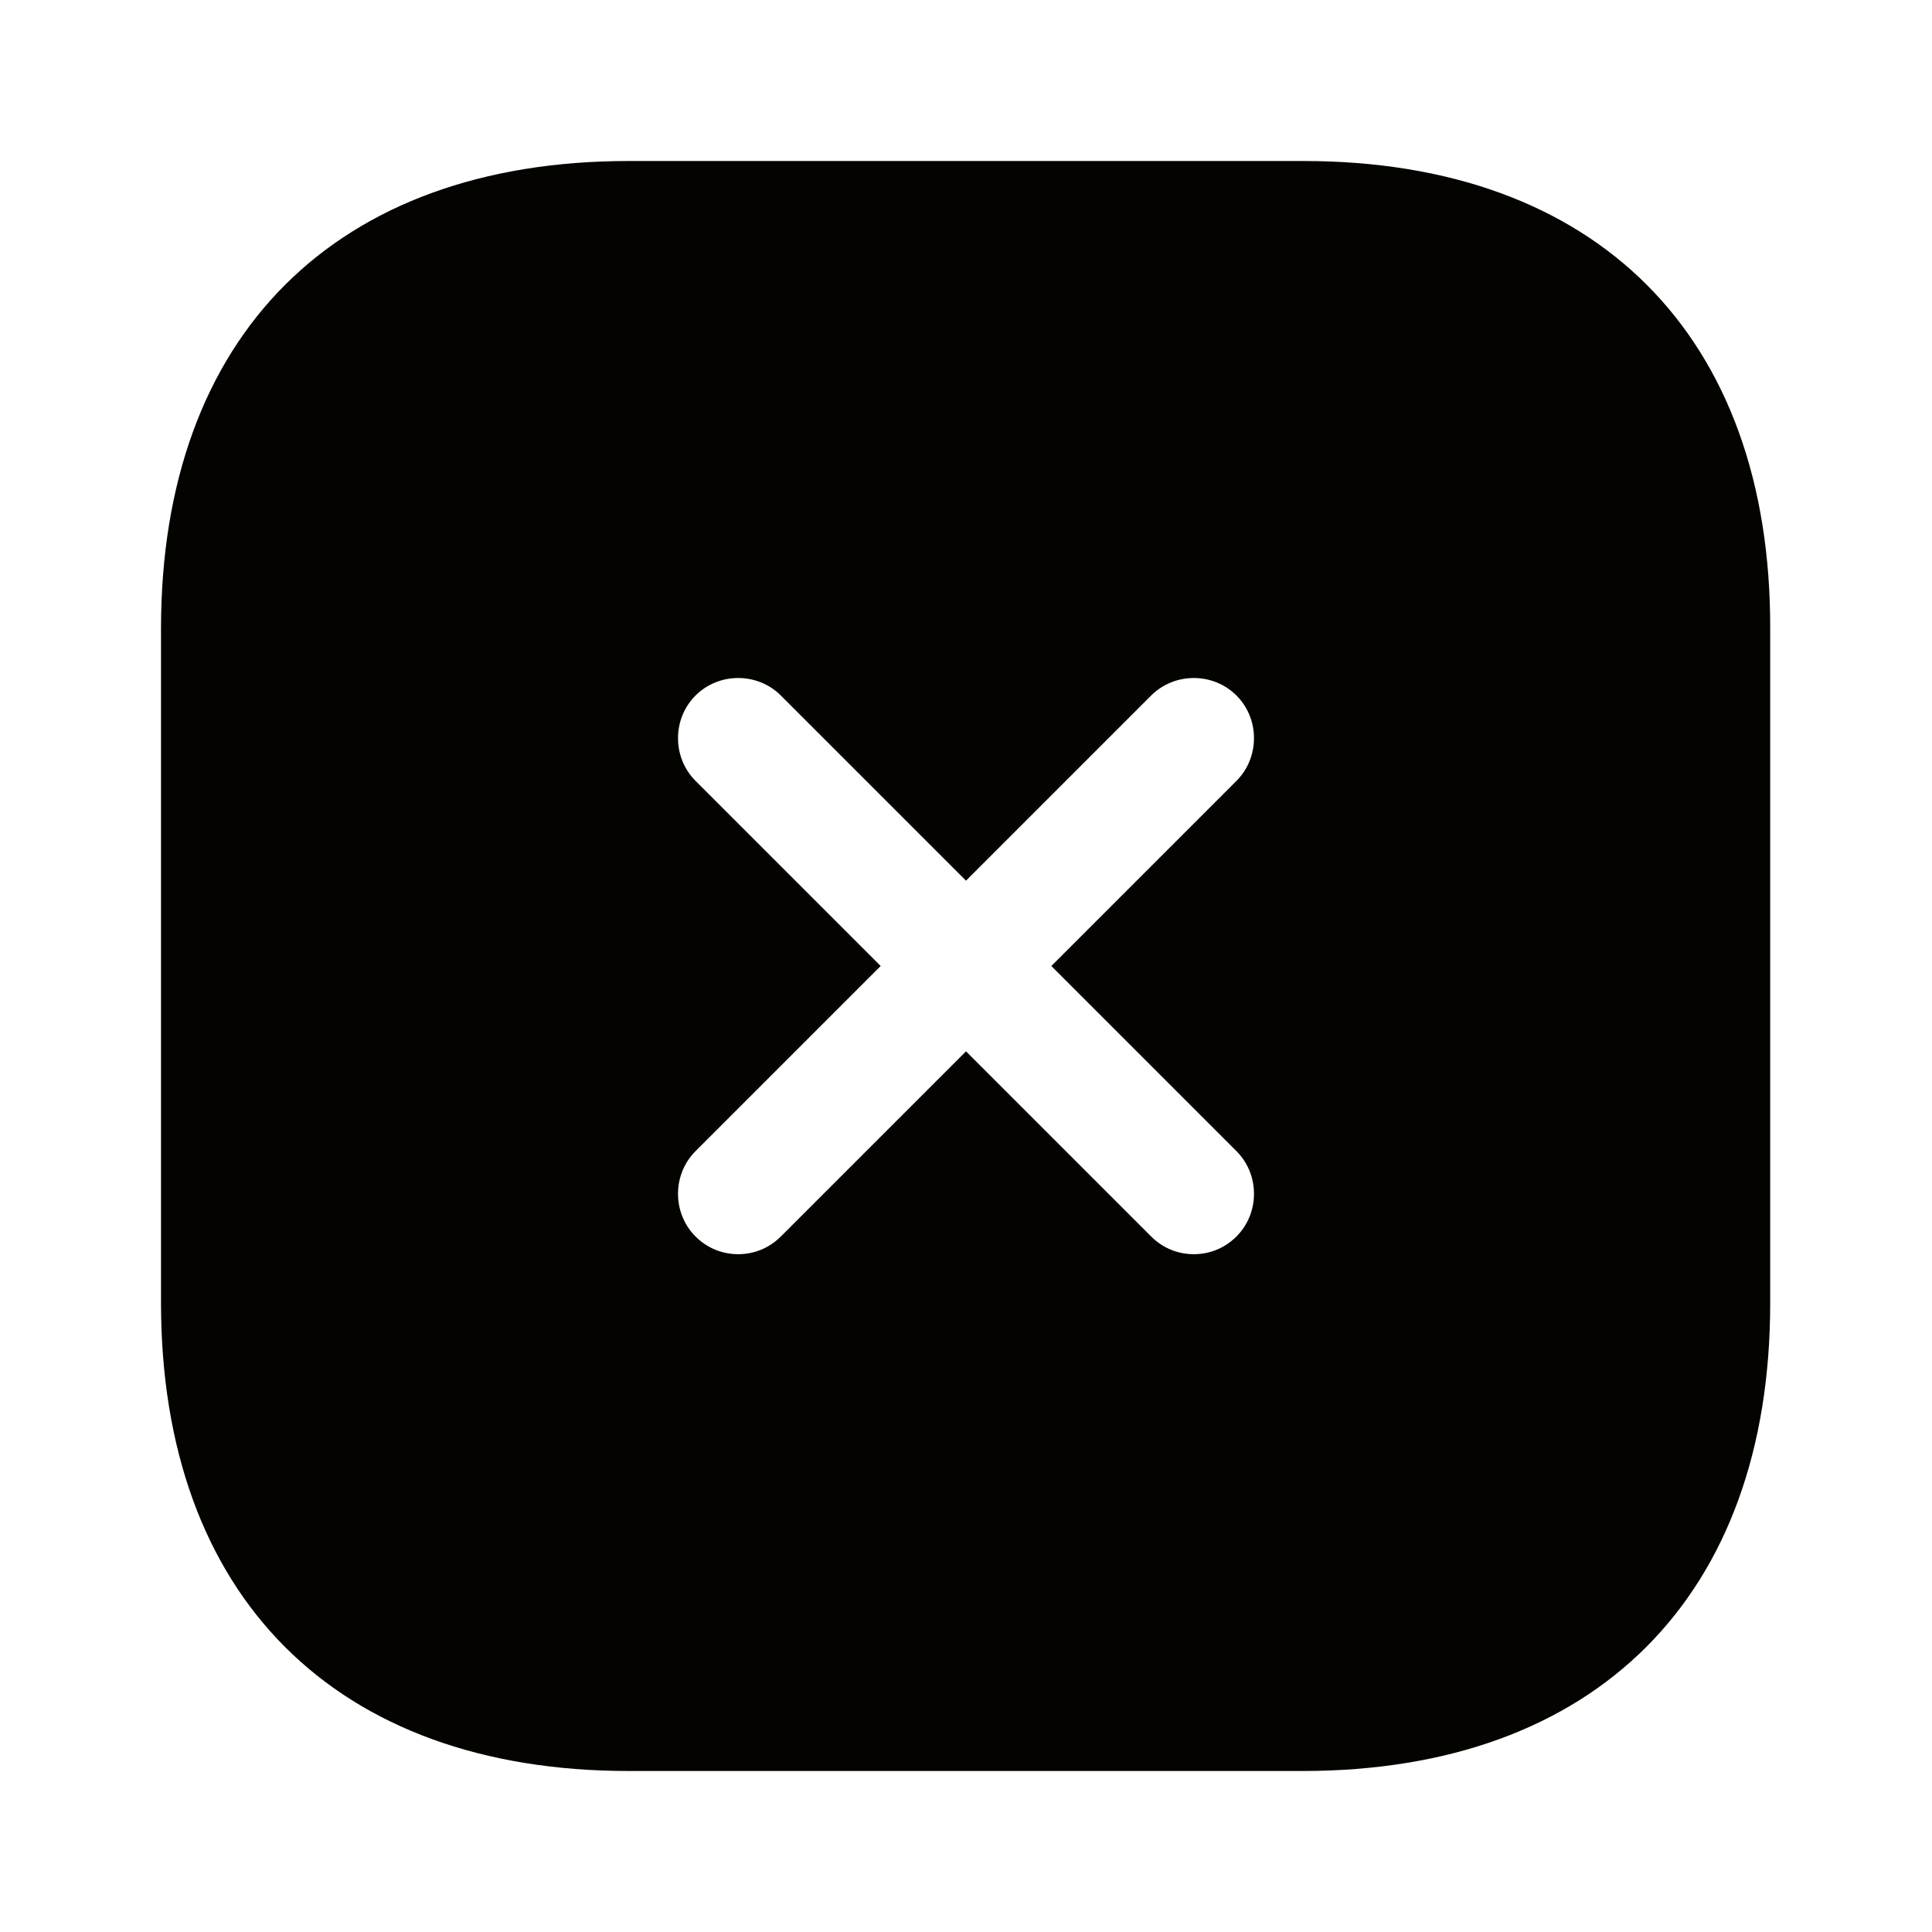
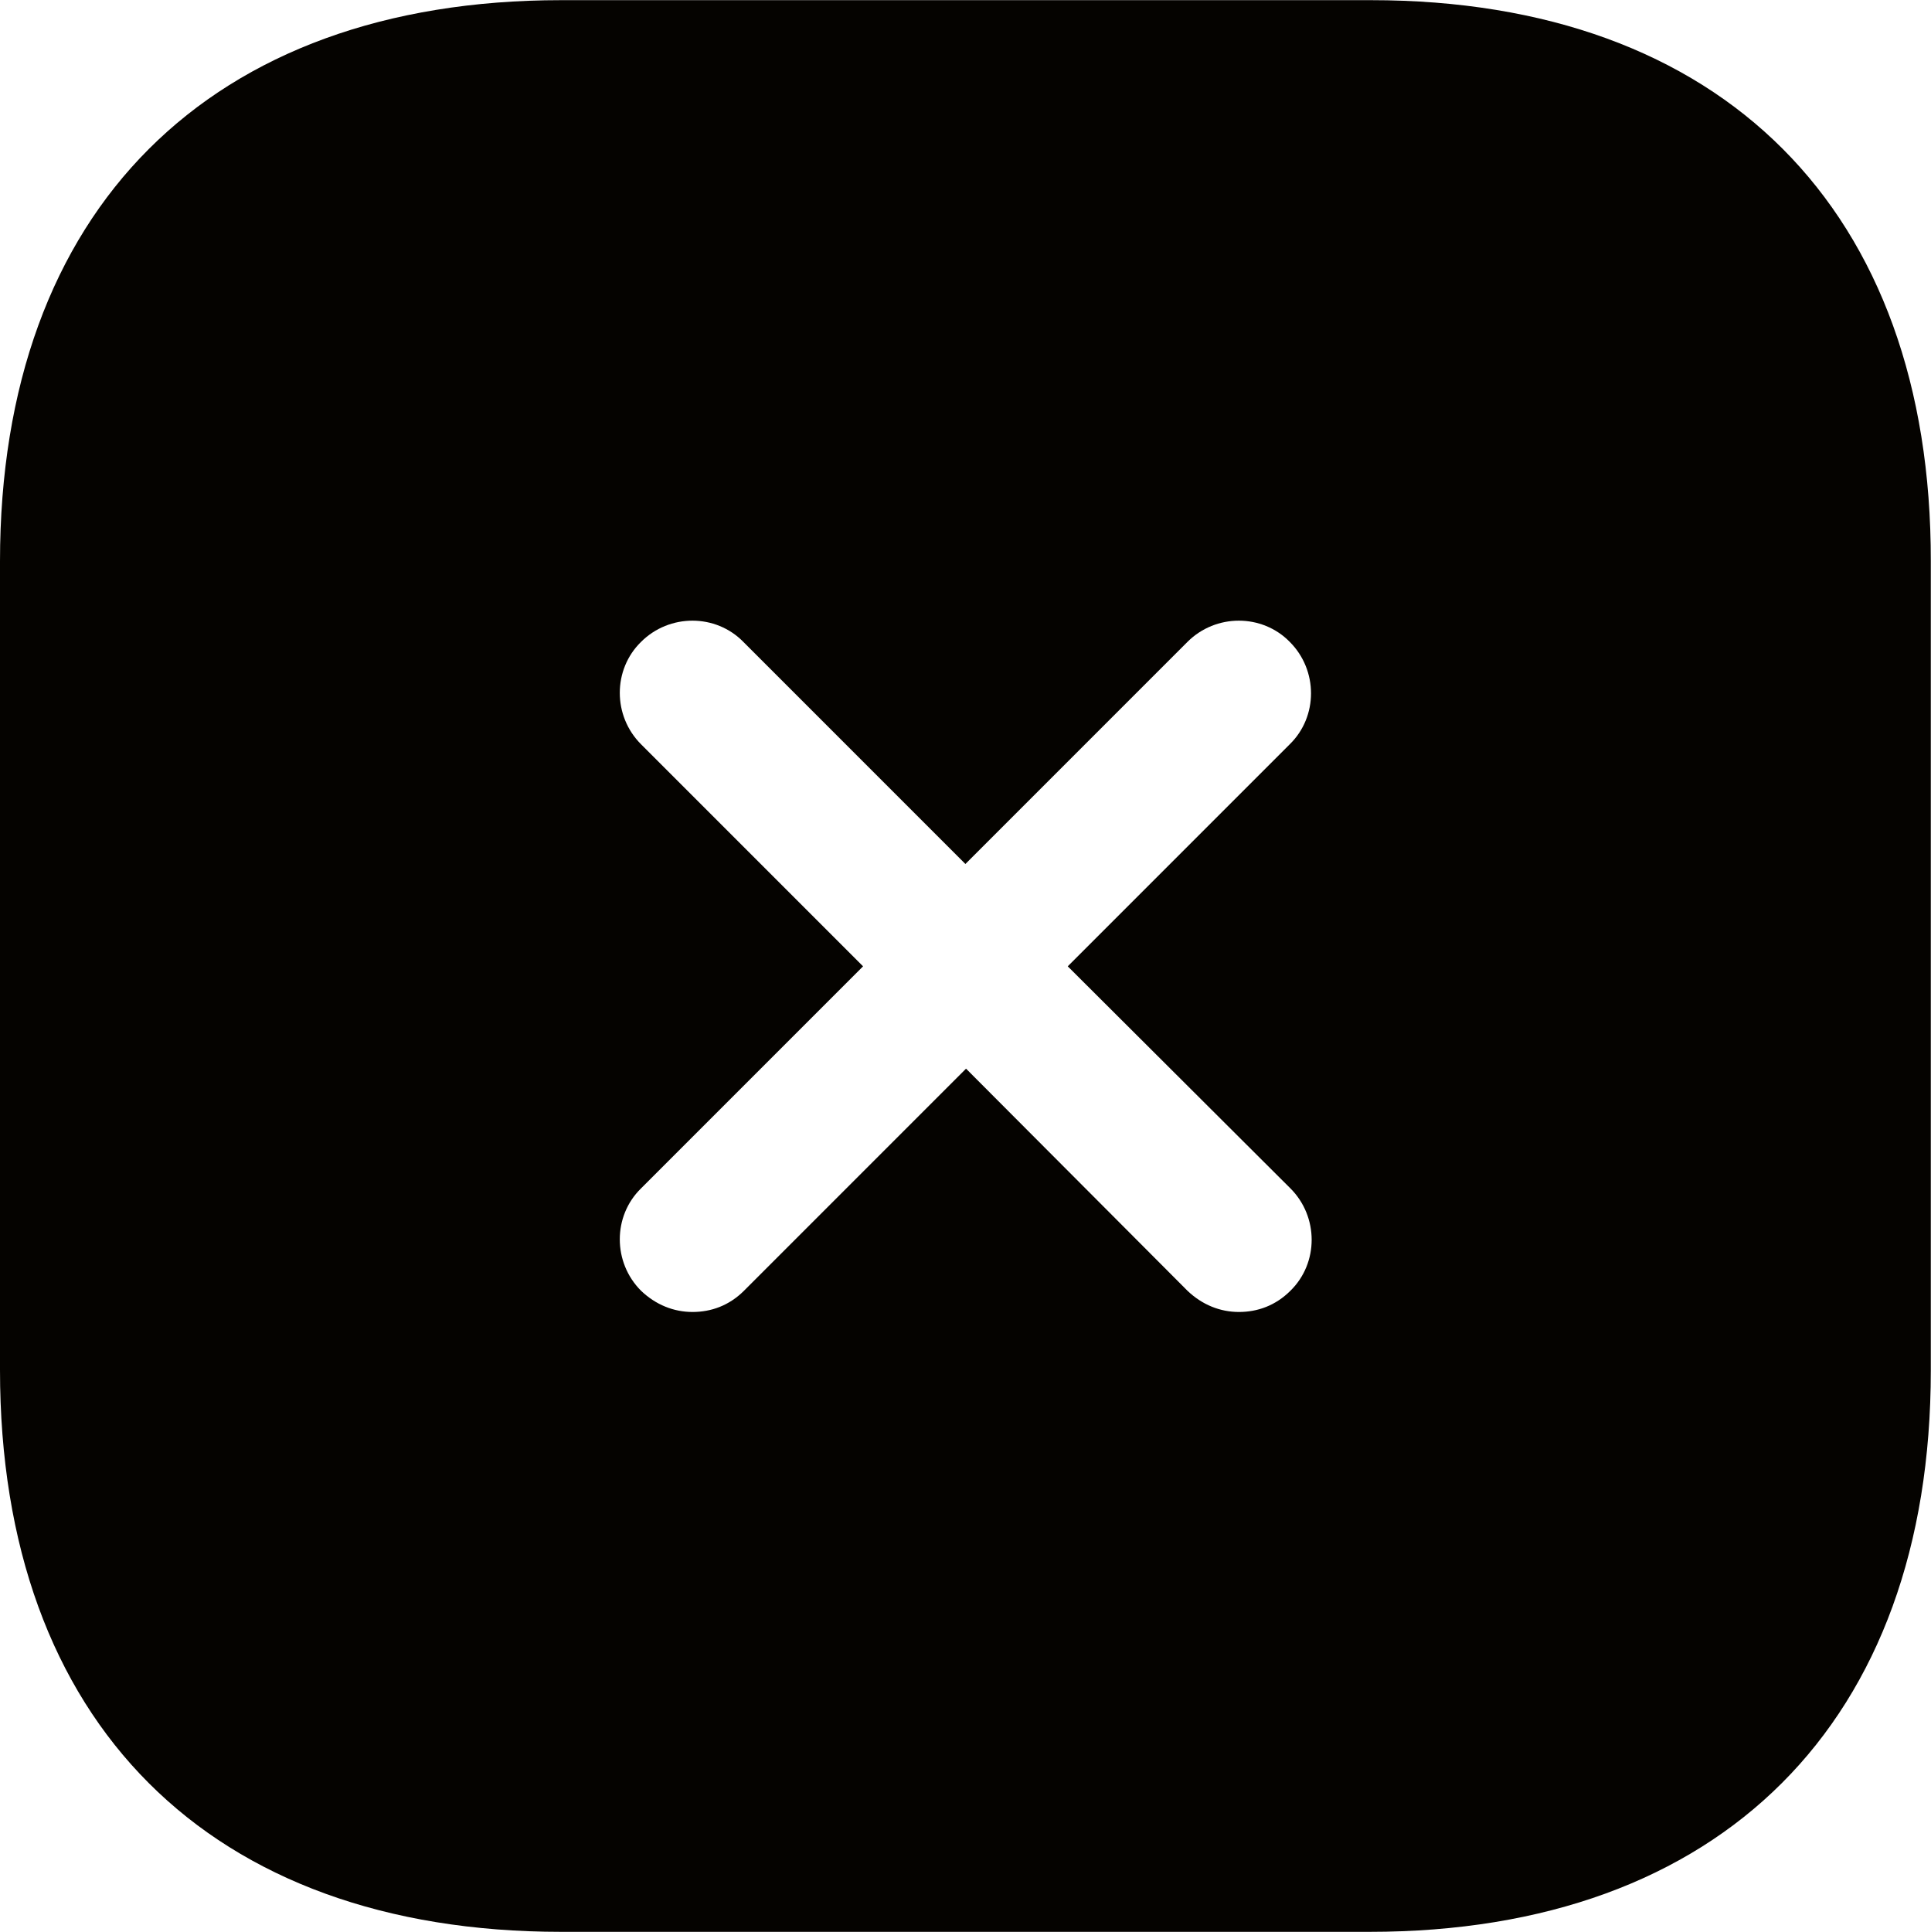
- <svg xmlns="http://www.w3.org/2000/svg" width="800px" height="800px" viewBox="0 0 24 24" fill="none" version="1.1" id="svg4">
+ <svg xmlns="http://www.w3.org/2000/svg" id="svg4" version="1.1" fill="none" viewBox="0 0 3 3.001" height="100.05" width="100">
  <defs id="defs8" />
-   <path d="M16.19 2H7.81C4.17 2 2 4.17 2 7.81V16.18C2 19.83 4.17 22 7.81 22H16.18C19.82 22 21.99 19.83 21.99 16.19V7.81C22 4.17 19.83 2 16.19 2ZM15.36 14.3C15.65 14.59 15.65 15.07 15.36 15.36C15.21 15.51 15.02 15.58 14.83 15.58C14.64 15.58 14.45 15.51 14.3 15.36L12 13.06L9.7 15.36C9.55 15.51 9.36 15.58 9.17 15.58C8.98 15.58 8.79 15.51 8.64 15.36C8.35 15.07 8.35 14.59 8.64 14.3L10.94 12L8.64 9.7C8.35 9.41 8.35 8.93 8.64 8.64C8.93 8.35 9.41 8.35 9.7 8.64L12 10.94L14.3 8.64C14.59 8.35 15.07 8.35 15.36 8.64C15.65 8.93 15.65 9.41 15.36 9.7L13.06 12L15.36 14.3Z" fill="#292D32" id="path2" style="fill:#050300;fill-opacity:1" />
+   <path style="fill:#050300;fill-opacity:1;stroke-width:0.15" id="path2" fill="#292D32" d="M 2.13,0 H 0.872 C 0.326,0 0,0.326 0,0.872 v 1.256 c 0,0.548 0.326,0.873 0.872,0.873 h 1.256 c 0.546,0 0.872,-0.326 0.872,-0.872 V 0.872 C 3.001,0.326 2.676,0 2.13,0 Z M 2.005,1.846 c 0.044,0.044 0.044,0.116 0,0.159 -0.023,0.023 -0.051,0.033 -0.08,0.033 -0.029,0 -0.057,-0.011 -0.08,-0.033 L 1.501,1.66 1.156,2.005 c -0.023,0.023 -0.051,0.033 -0.08,0.033 -0.029,0 -0.057,-0.011 -0.08,-0.033 -0.044,-0.044 -0.044,-0.116 0,-0.159 l 0.345,-0.345 -0.345,-0.345 c -0.044,-0.044 -0.044,-0.116 0,-0.159 0.044,-0.044 0.116,-0.044 0.159,0 l 0.345,0.345 0.345,-0.345 c 0.044,-0.044 0.116,-0.044 0.159,0 0.044,0.044 0.044,0.116 0,0.159 l -0.345,0.345 z" />
</svg>
